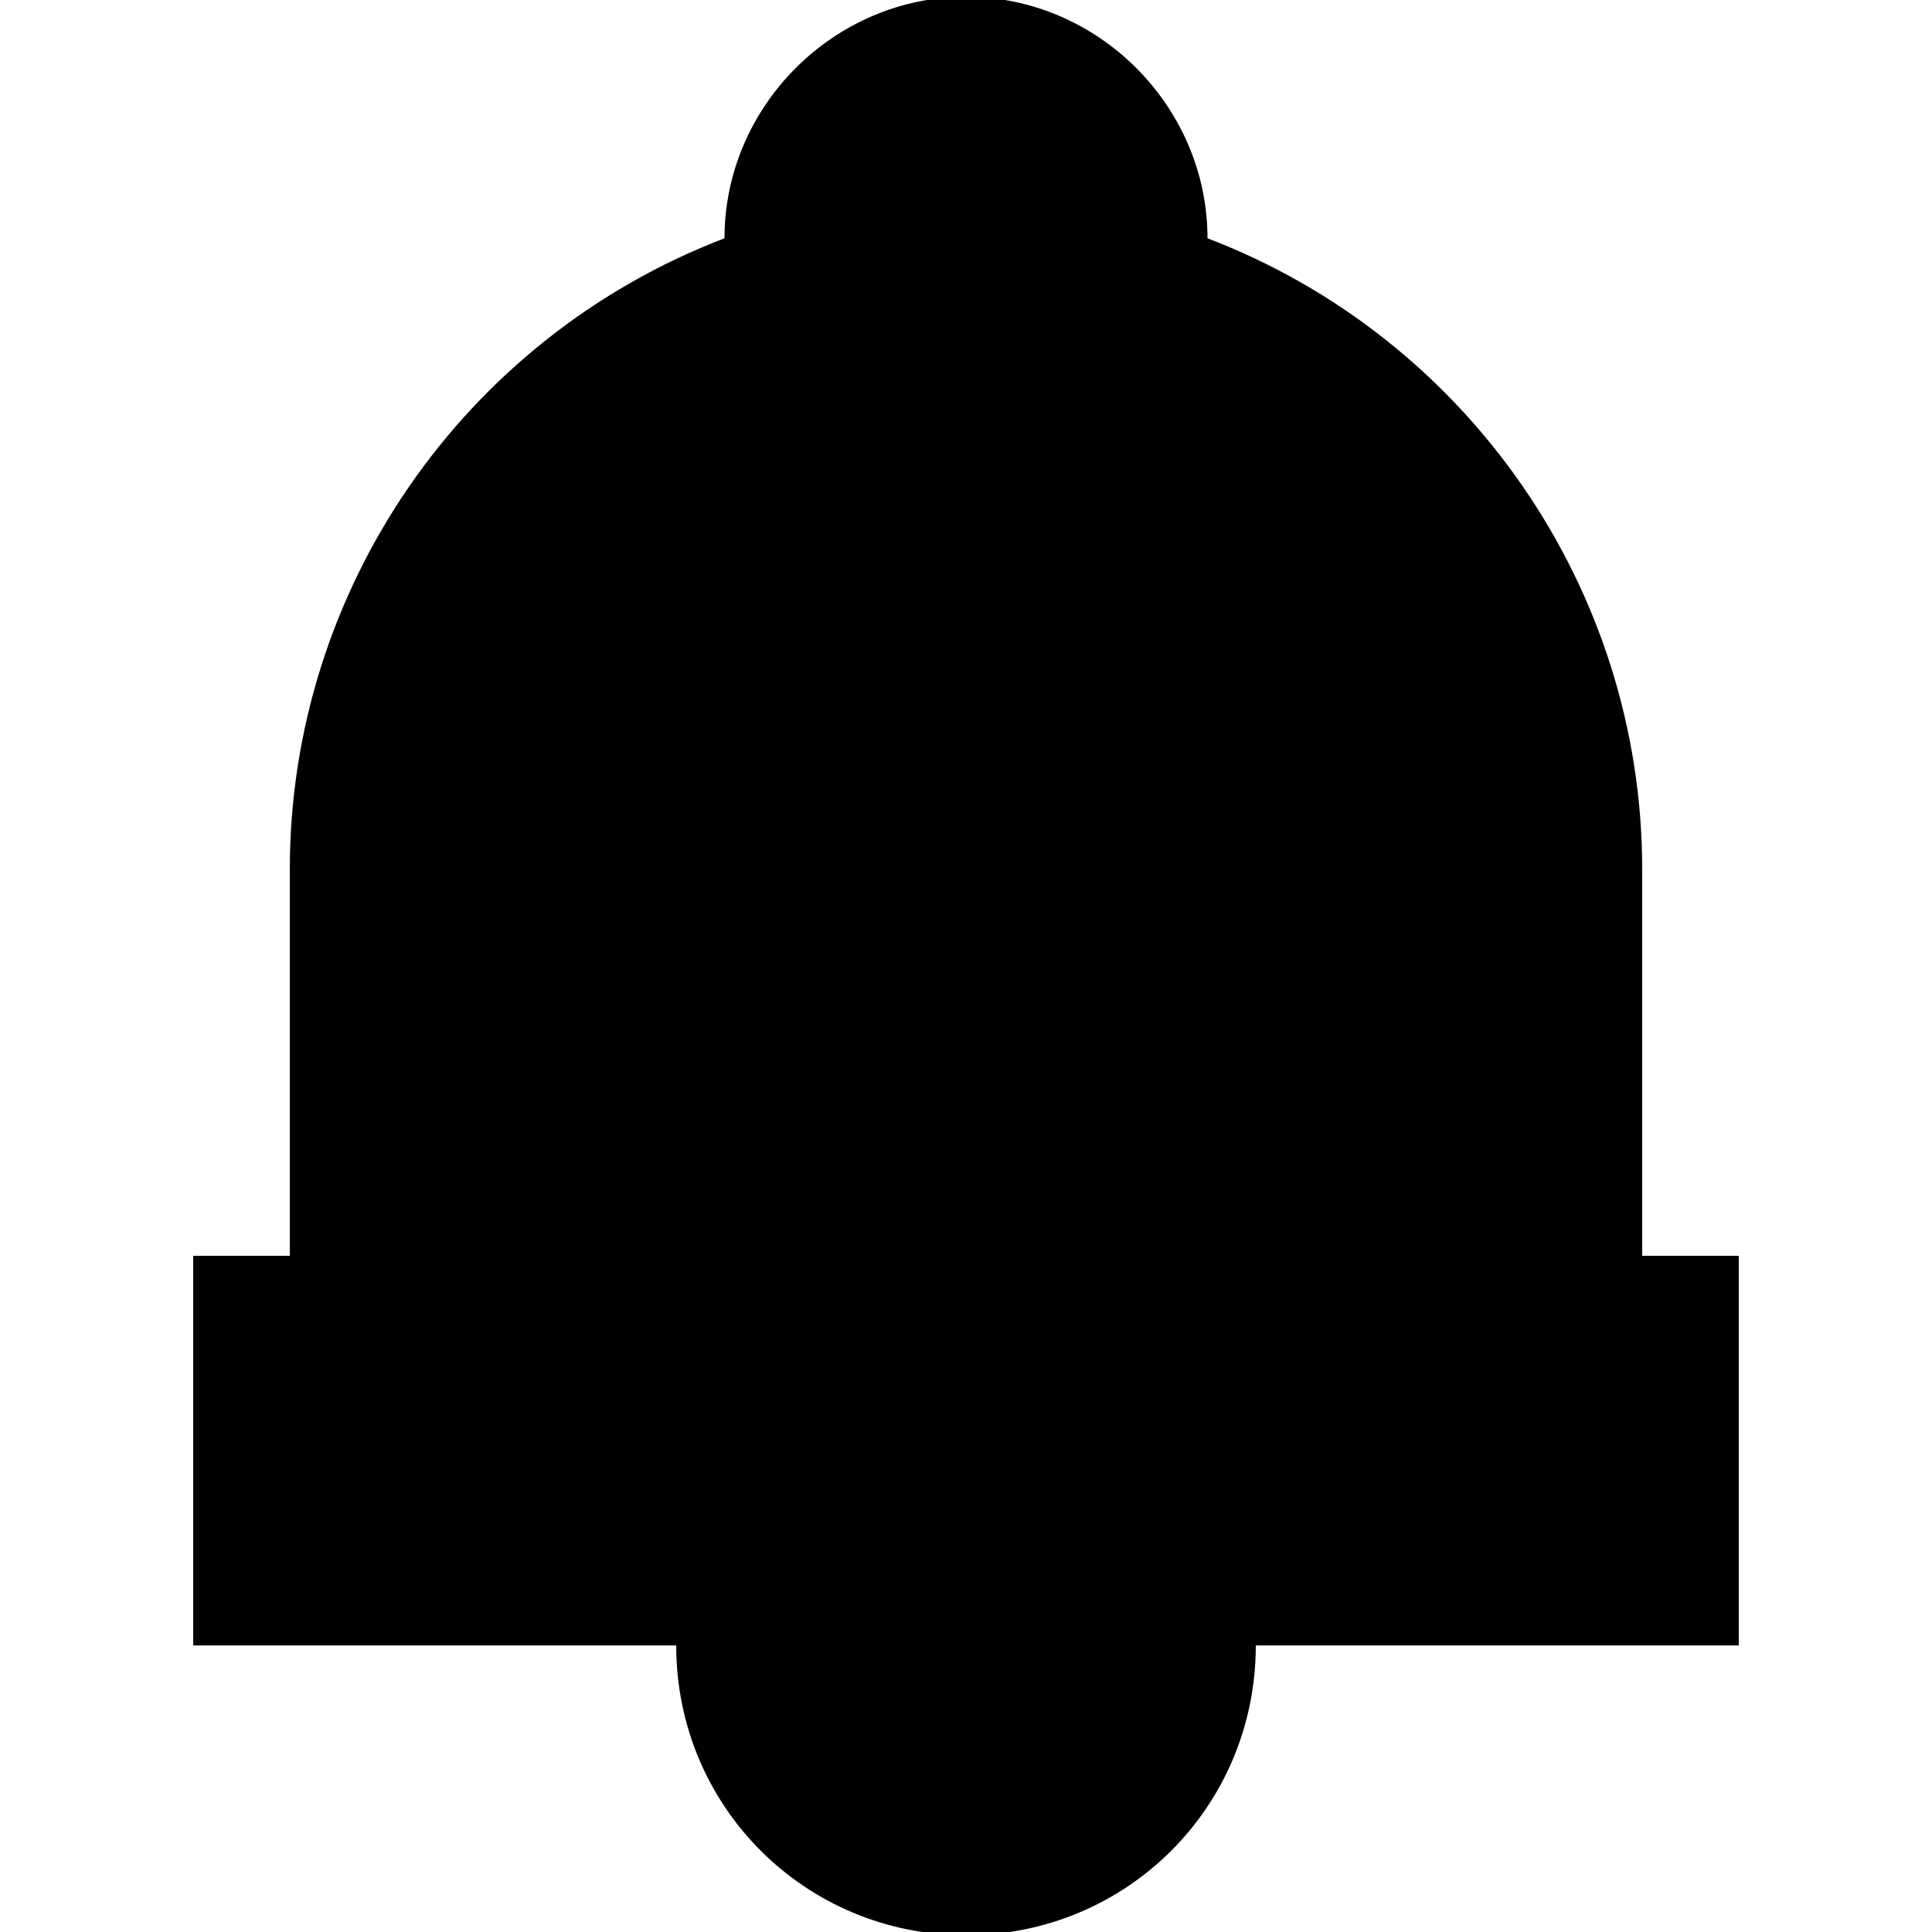
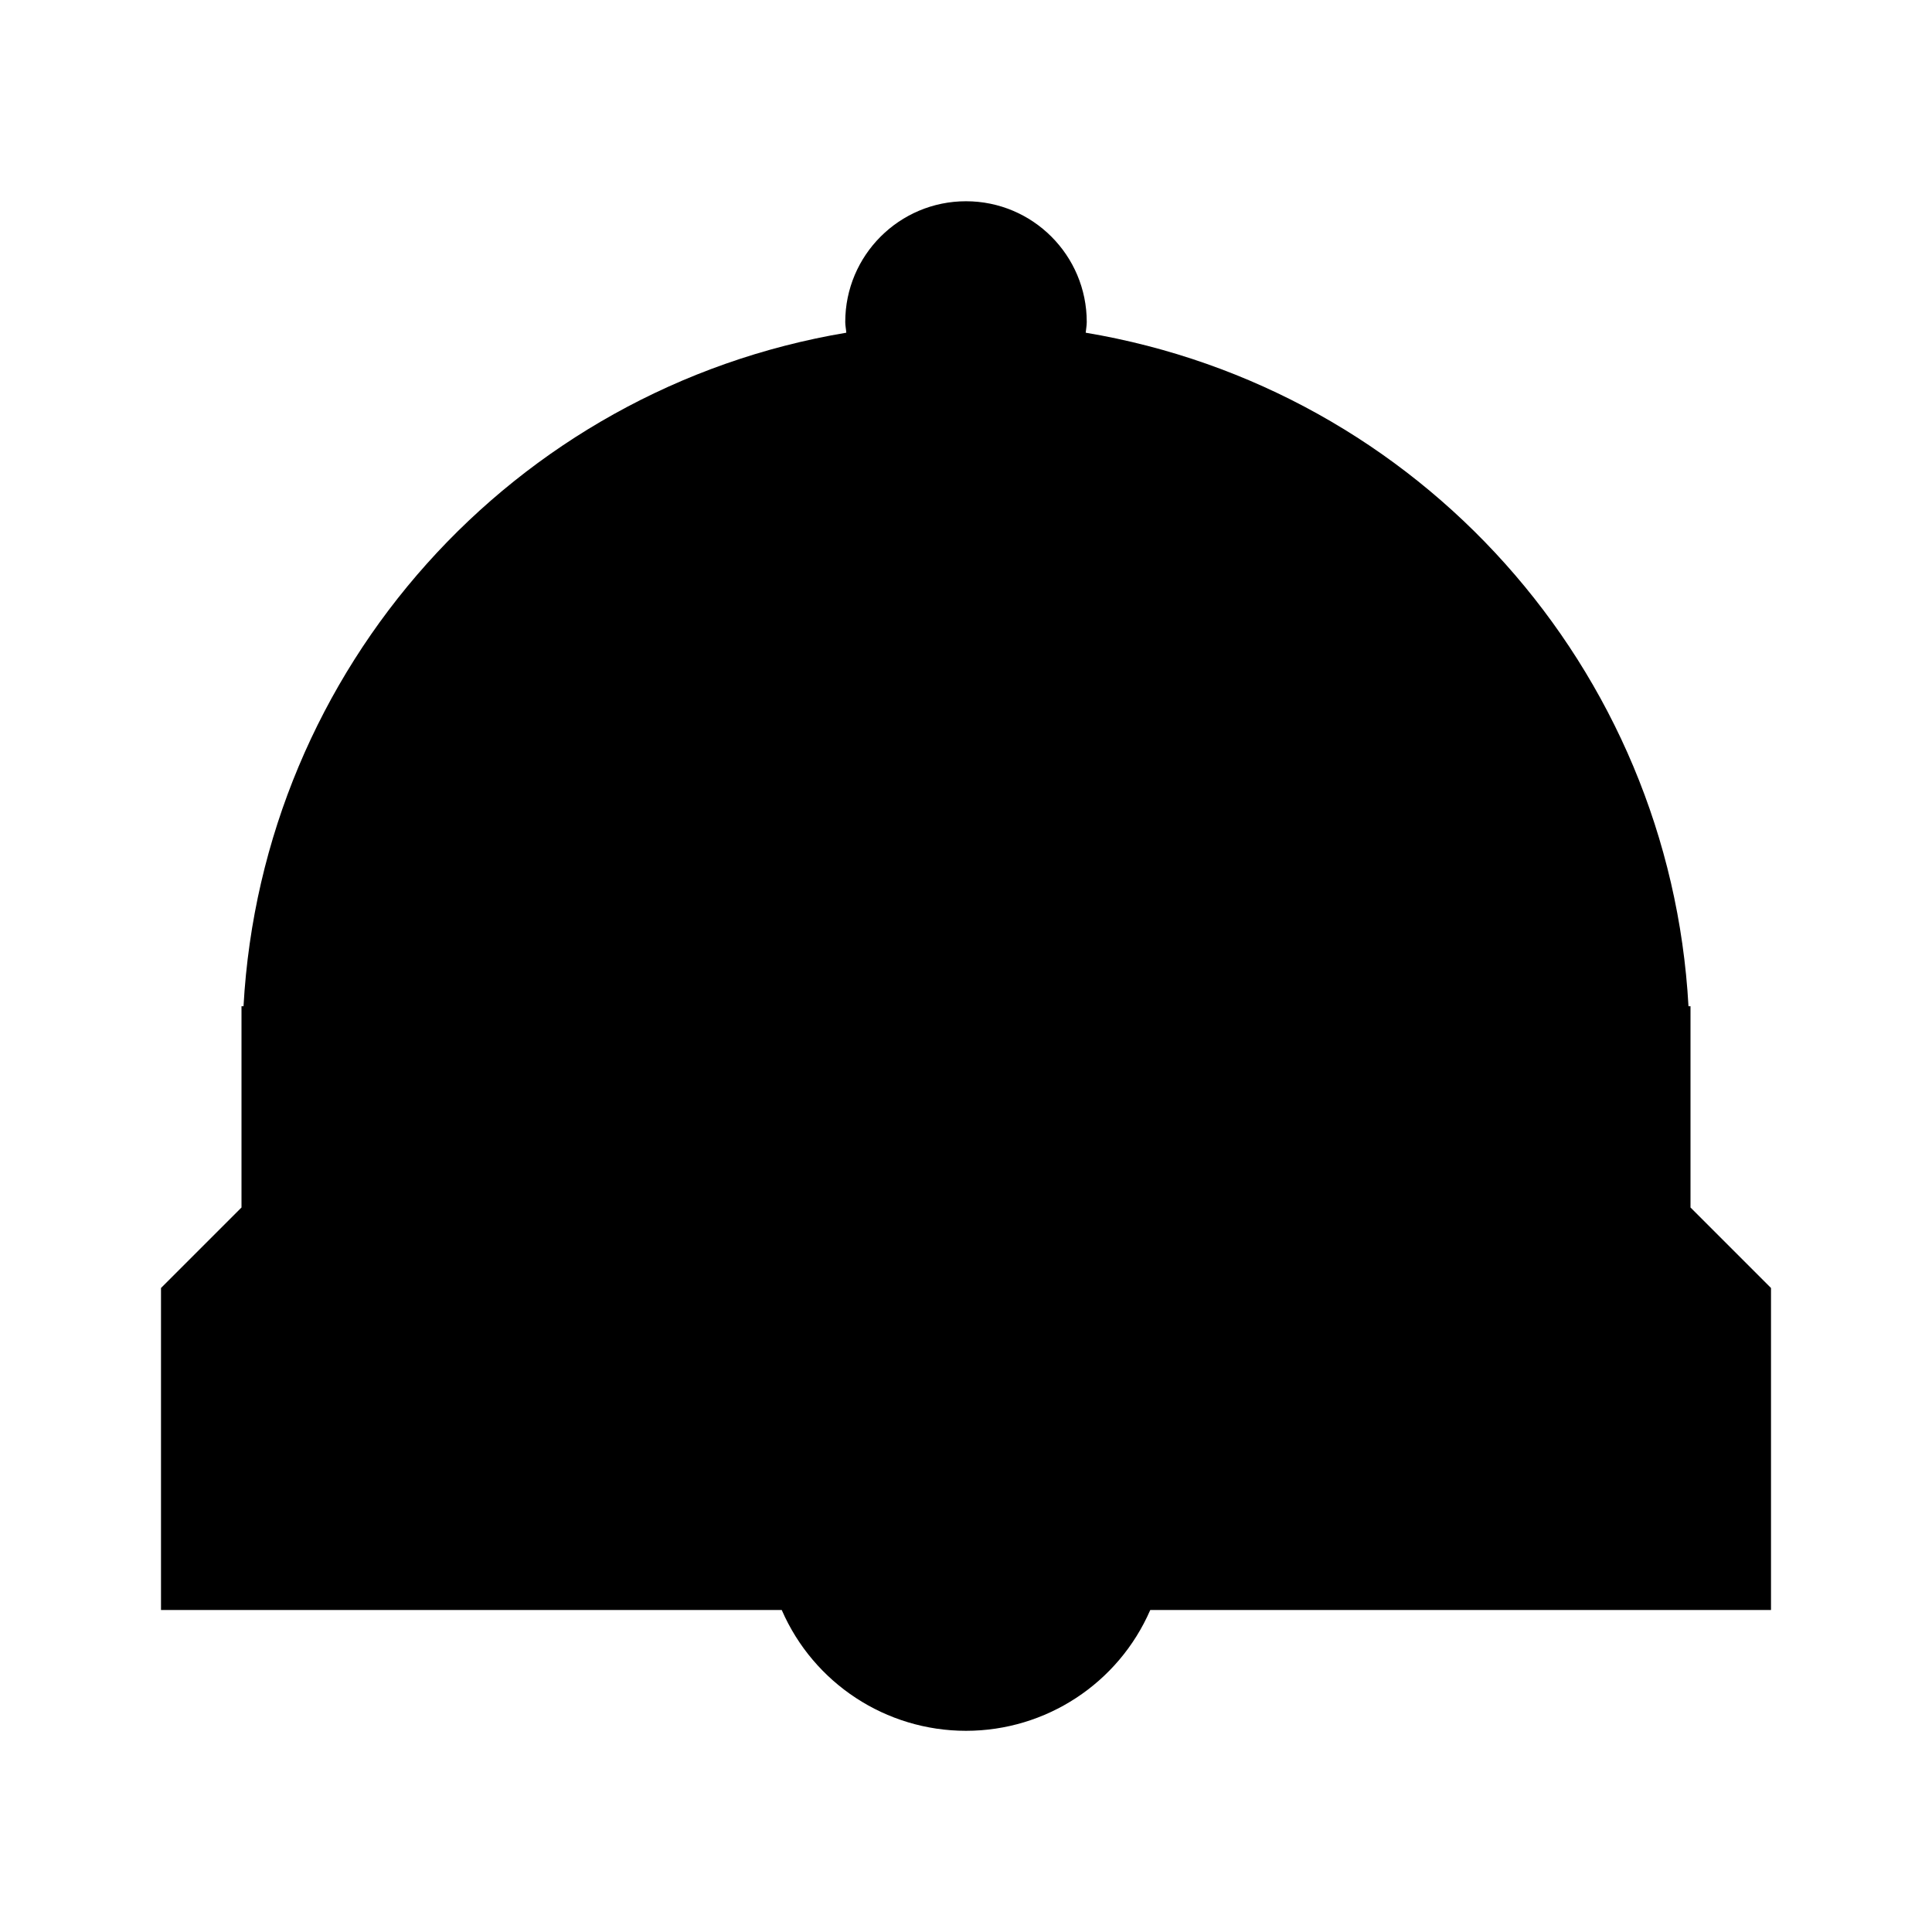
- <svg xmlns="http://www.w3.org/2000/svg" version="1.1" id="Ebene_3" x="0px" y="0px" viewBox="0 0 60 60" style="enable-background:new 0 0 60 60;" xml:space="preserve">
-   <path d="M51,39V27c0-8.7-5.4-16.5-13.5-19.6c0-4.1-3.4-7.5-7.5-7.5c-4.1,0-7.5,3.4-7.5,7.5C14.4,10.5,9,18.3,9,27v12H6v12.1h15  c0,5,4,9,9,9s9-4,9-9h15V39H51z" />
+ <svg xmlns="http://www.w3.org/2000/svg" viewBox="0 0 24 24">
+   <path d="M21 15v-2.5h-.025a8.988 8.988 0 00-7.488-8.367c.004-.045.013-.087.013-.133a1.5 1.5 0 00-3 0c0 .046.01.088.013.133A8.989 8.989 0 003.025 12.5H3V15l-1 1v4h7.711a2.496 2.496 0 004.578 0H22v-4z" />
</svg>
